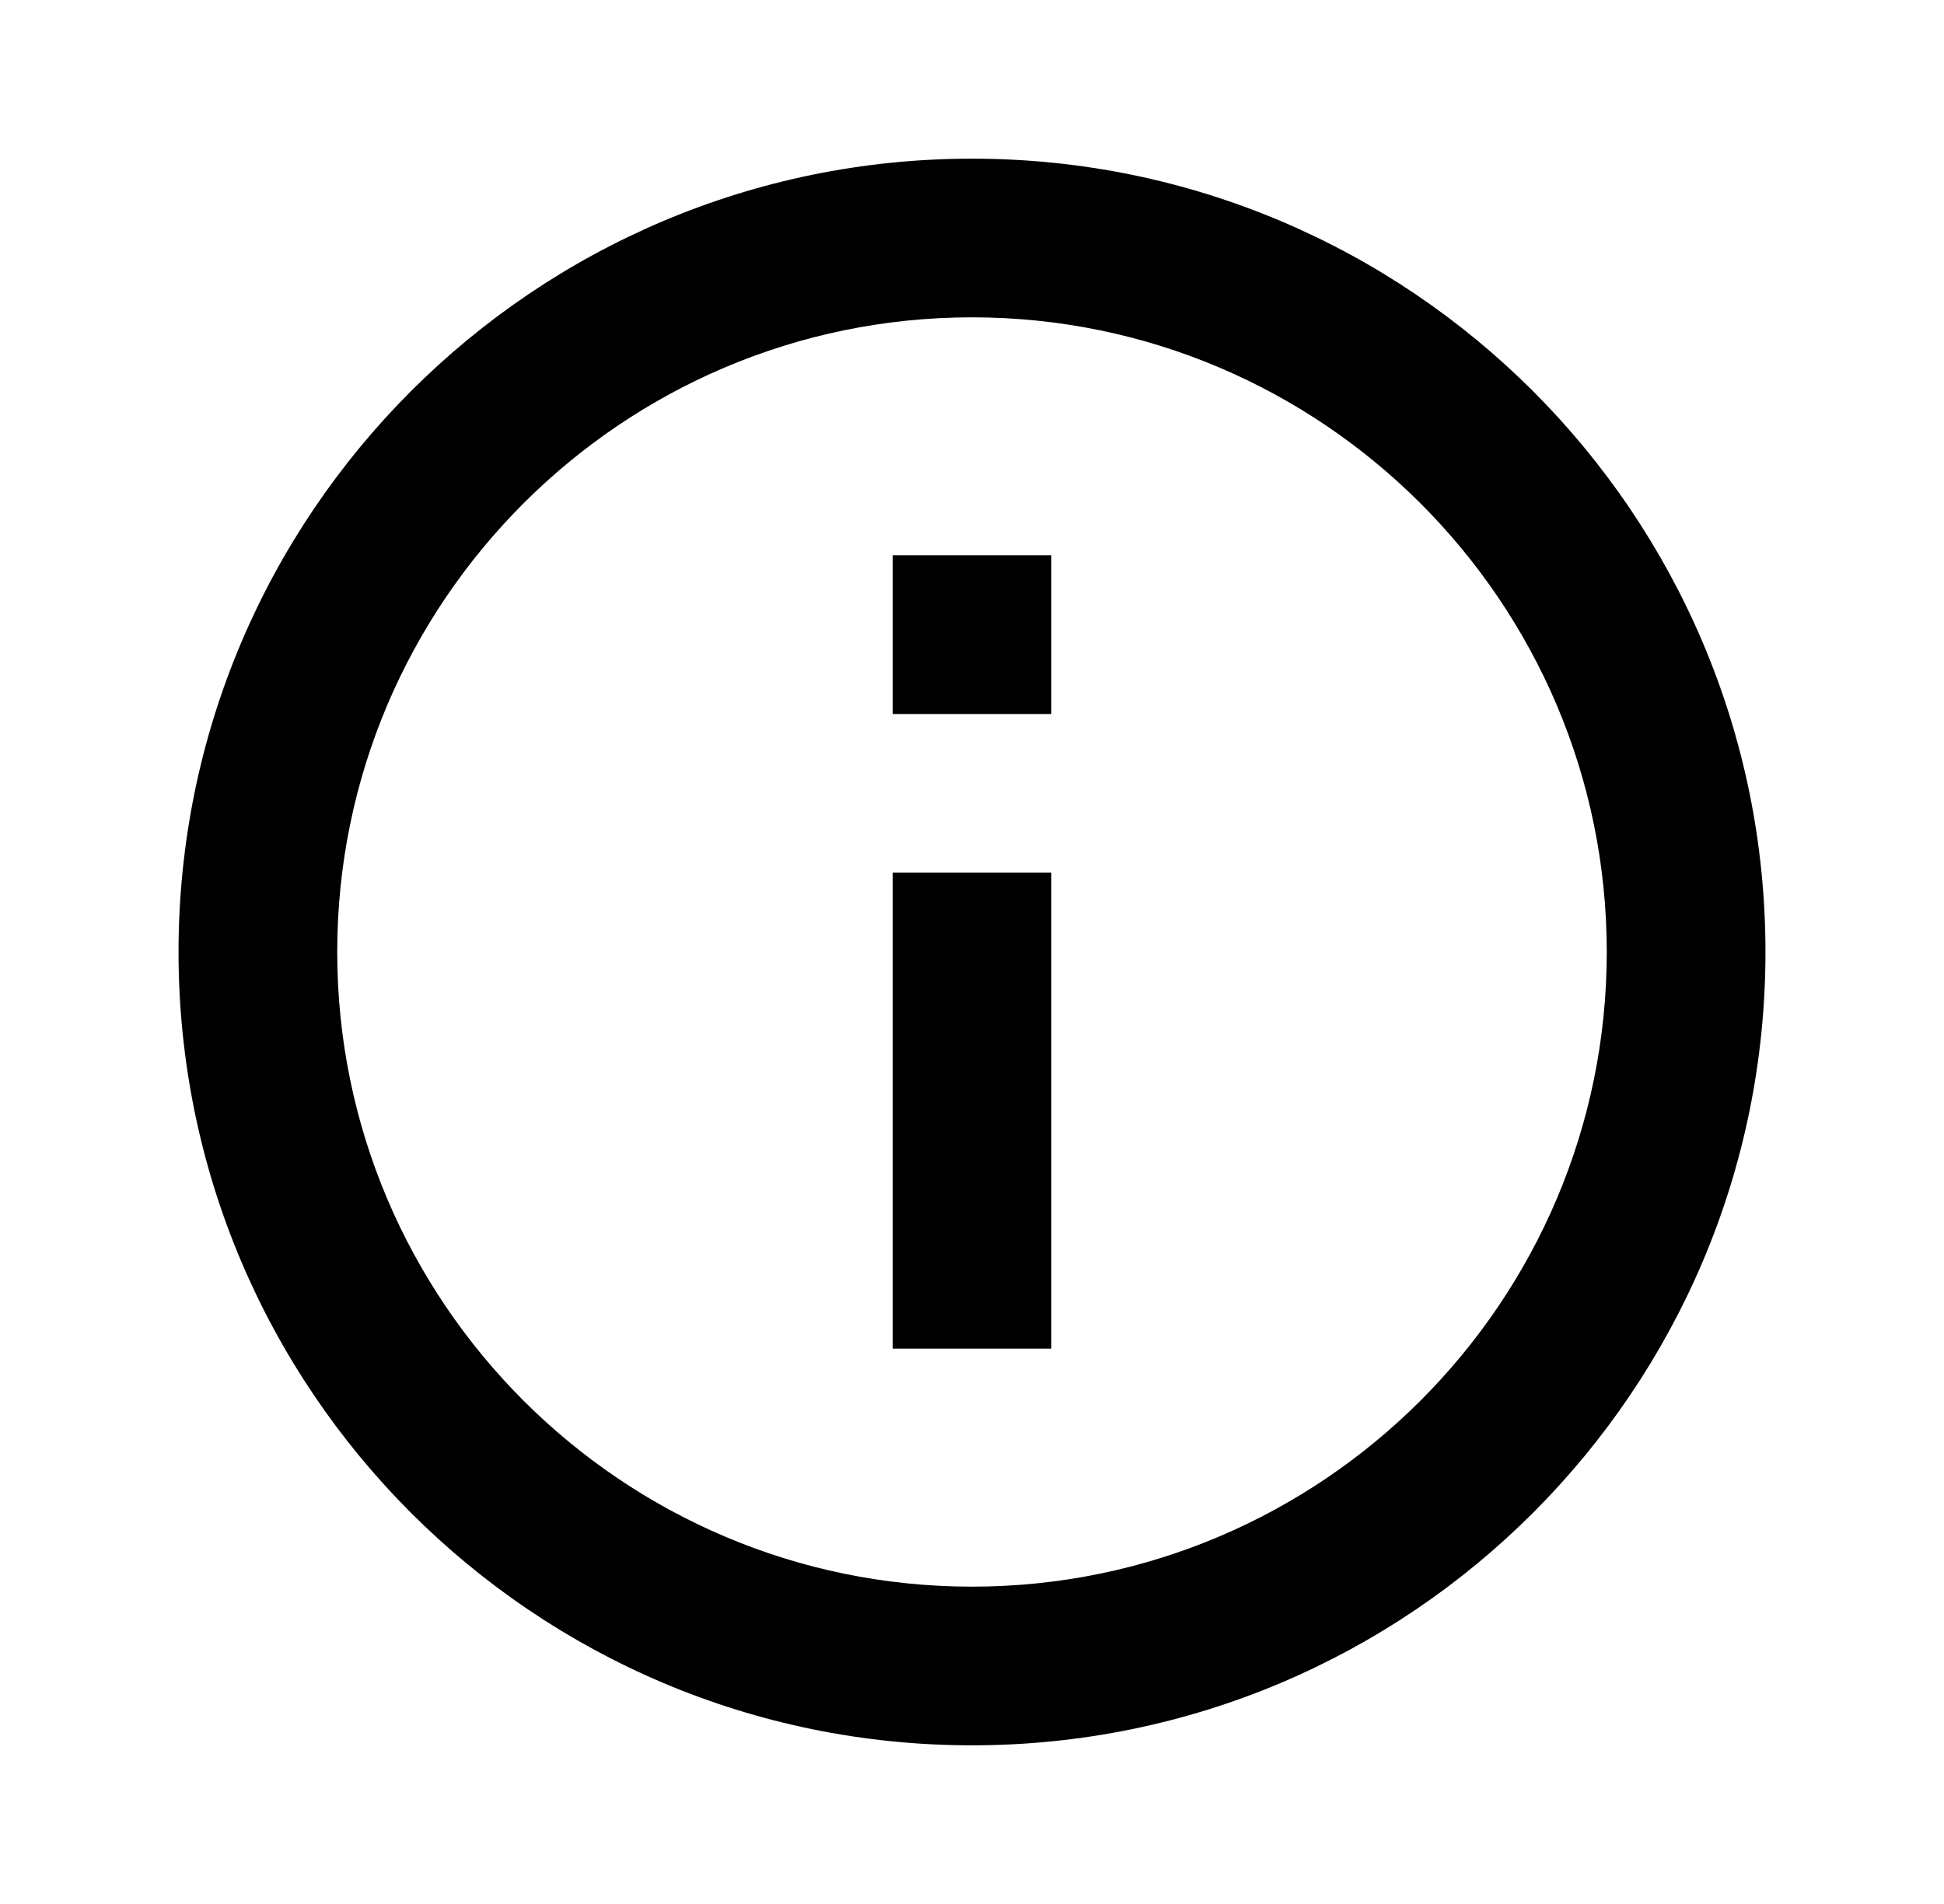
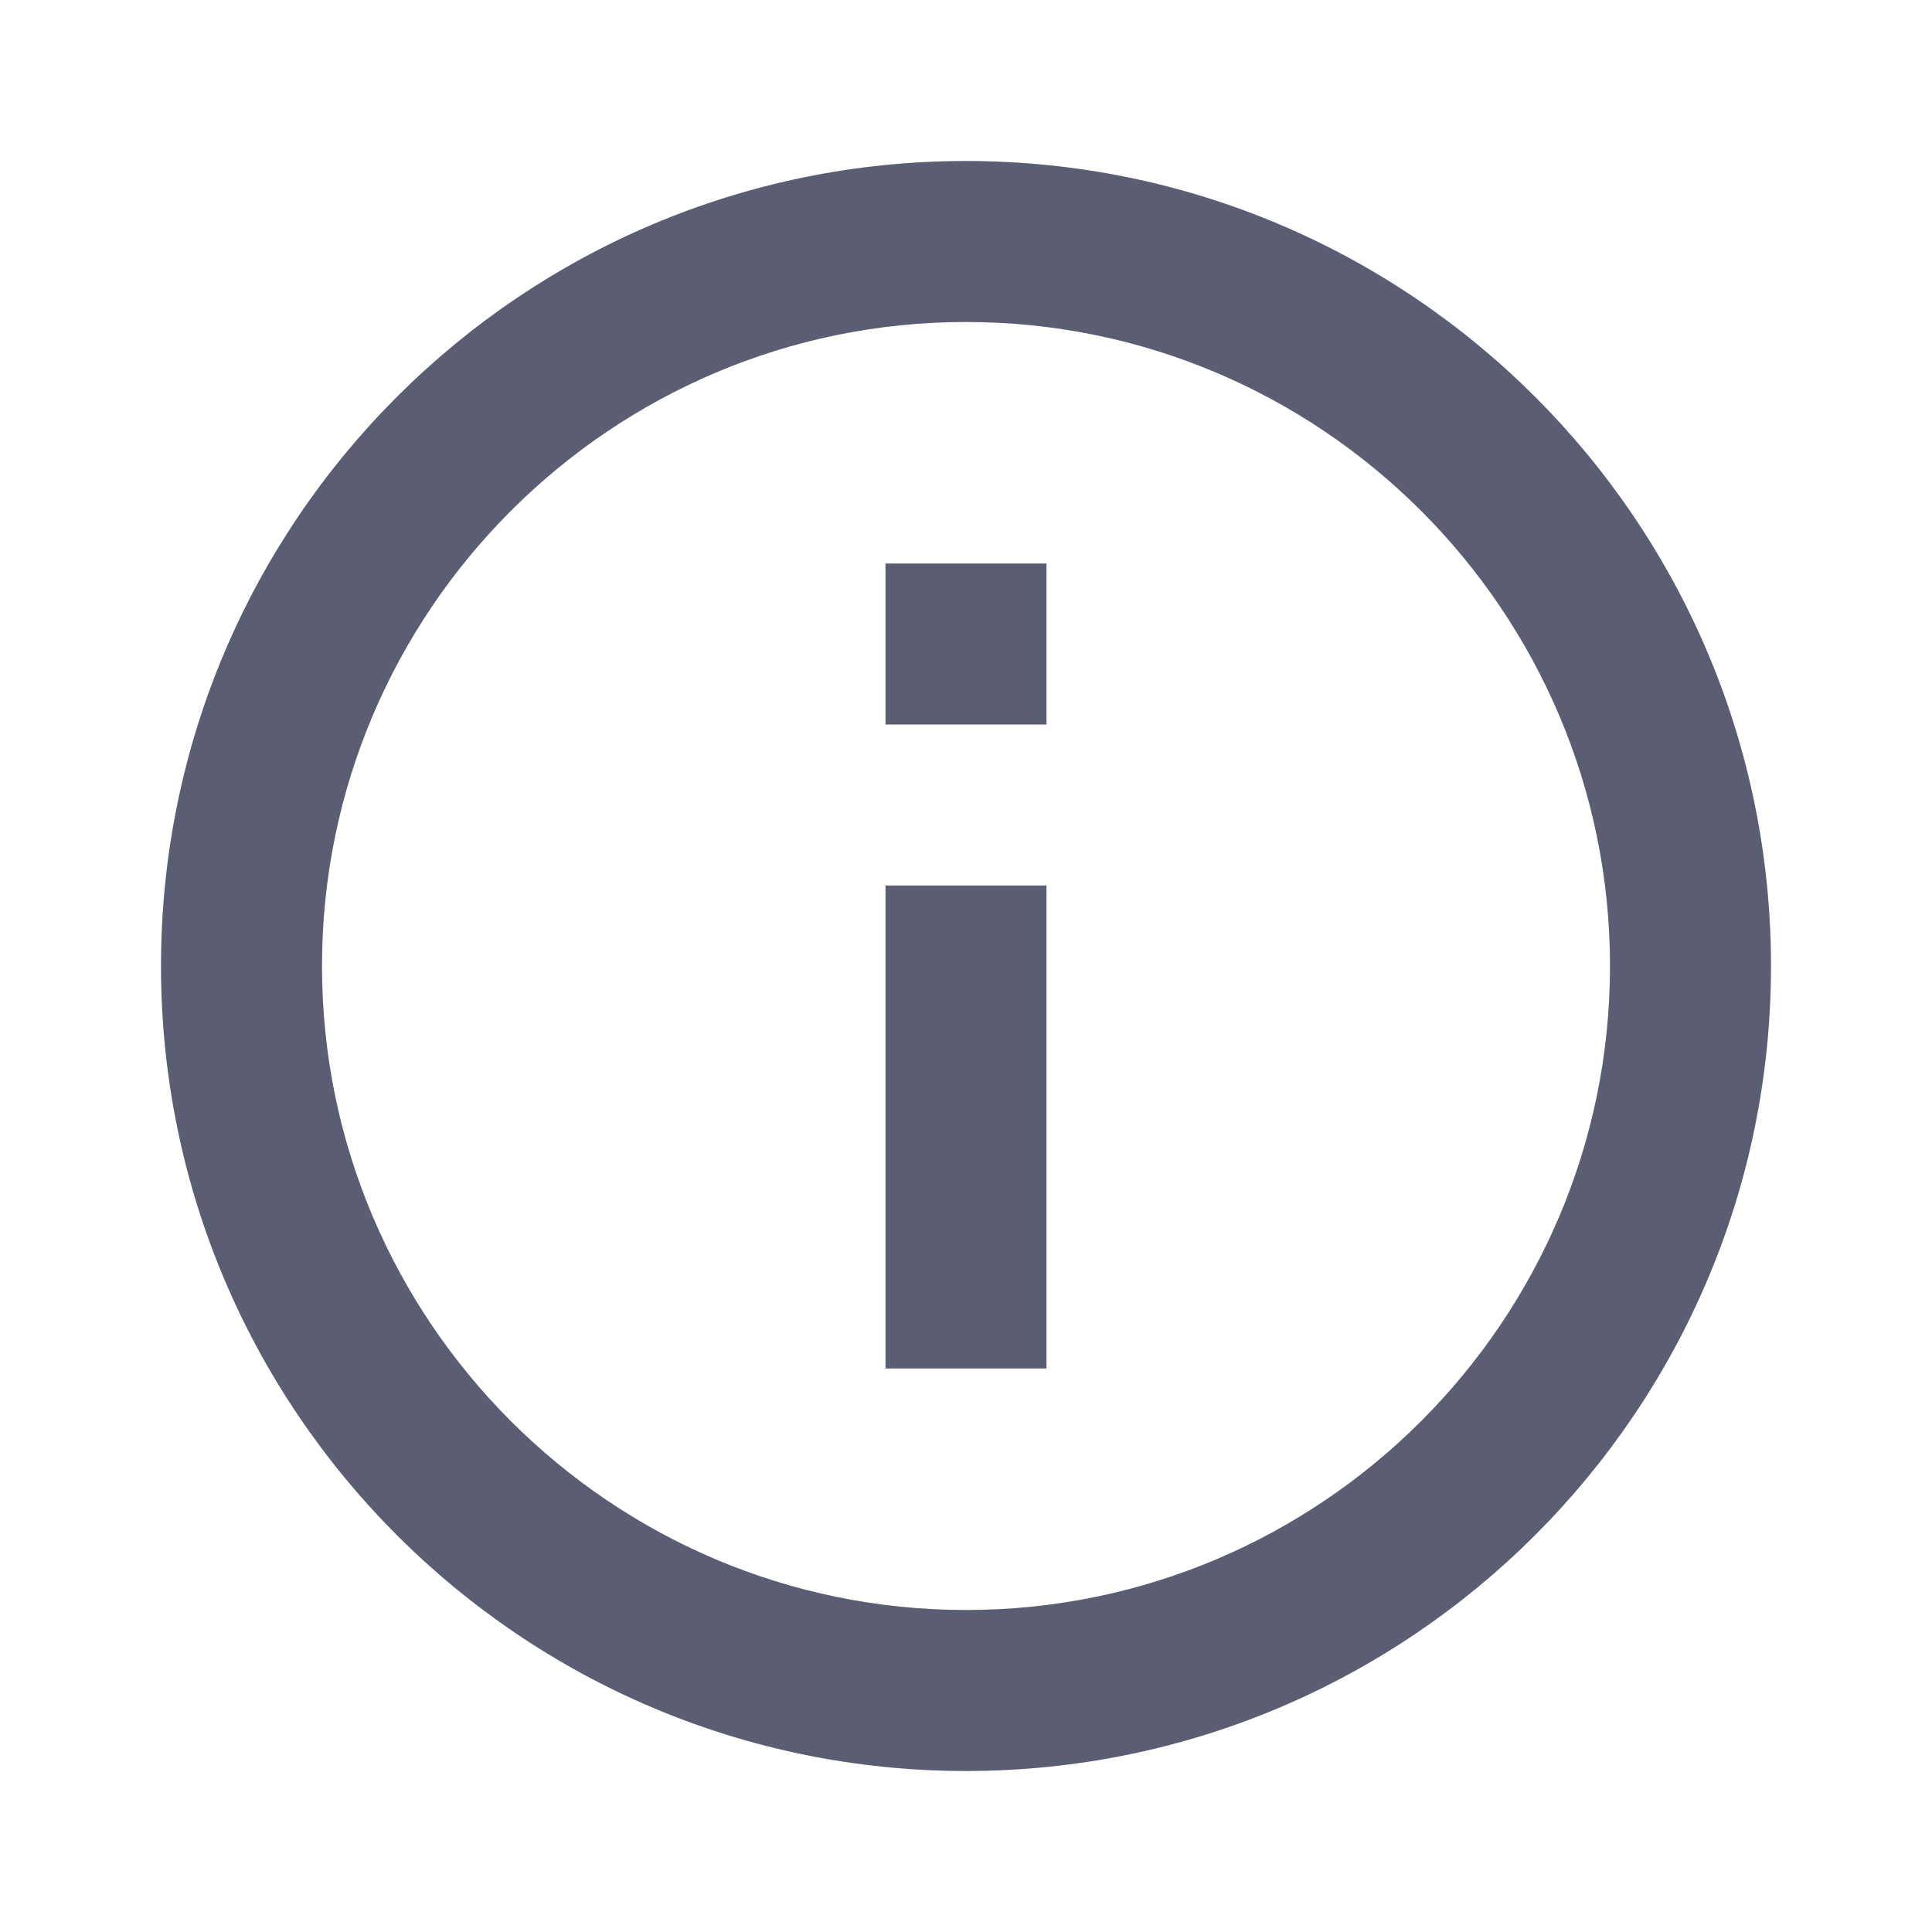
- <svg xmlns="http://www.w3.org/2000/svg" width="49" height="48" viewBox="0 0 49 48" fill="none">
-   <path d="M22.5 14H26.5V18H22.5V14ZM22.5 22H26.5V34H22.5V22ZM24.5 4C13.46 4 4.5 12.96 4.5 24C4.5 35.04 13.46 44 24.5 44C35.54 44 44.5 35.04 44.5 24C44.5 12.96 35.54 4 24.5 4ZM24.5 40C15.68 40 8.5 32.82 8.5 24C8.5 15.18 15.68 8 24.5 8C33.32 8 40.5 15.18 40.5 24C40.5 32.82 33.32 40 24.5 40Z" fill="black" />
+ <svg xmlns="http://www.w3.org/2000/svg" width="24" height="24" viewBox="0 0 24 24" fill="none">
+   <path d="M11 7H13V9H11V7ZM11 11H13V17H11V11ZM12 2C6.48 2 2 6.48 2 12C2 17.52 6.48 22 12 22C17.52 22 22 17.52 22 12C22 6.48 17.52 2 12 2ZM12 20C7.59 20 4 16.41 4 12C4 7.59 7.59 4 12 4C16.41 4 20 7.59 20 12C20 16.41 16.41 20 12 20Z" fill="#5B5D72" />
</svg>
